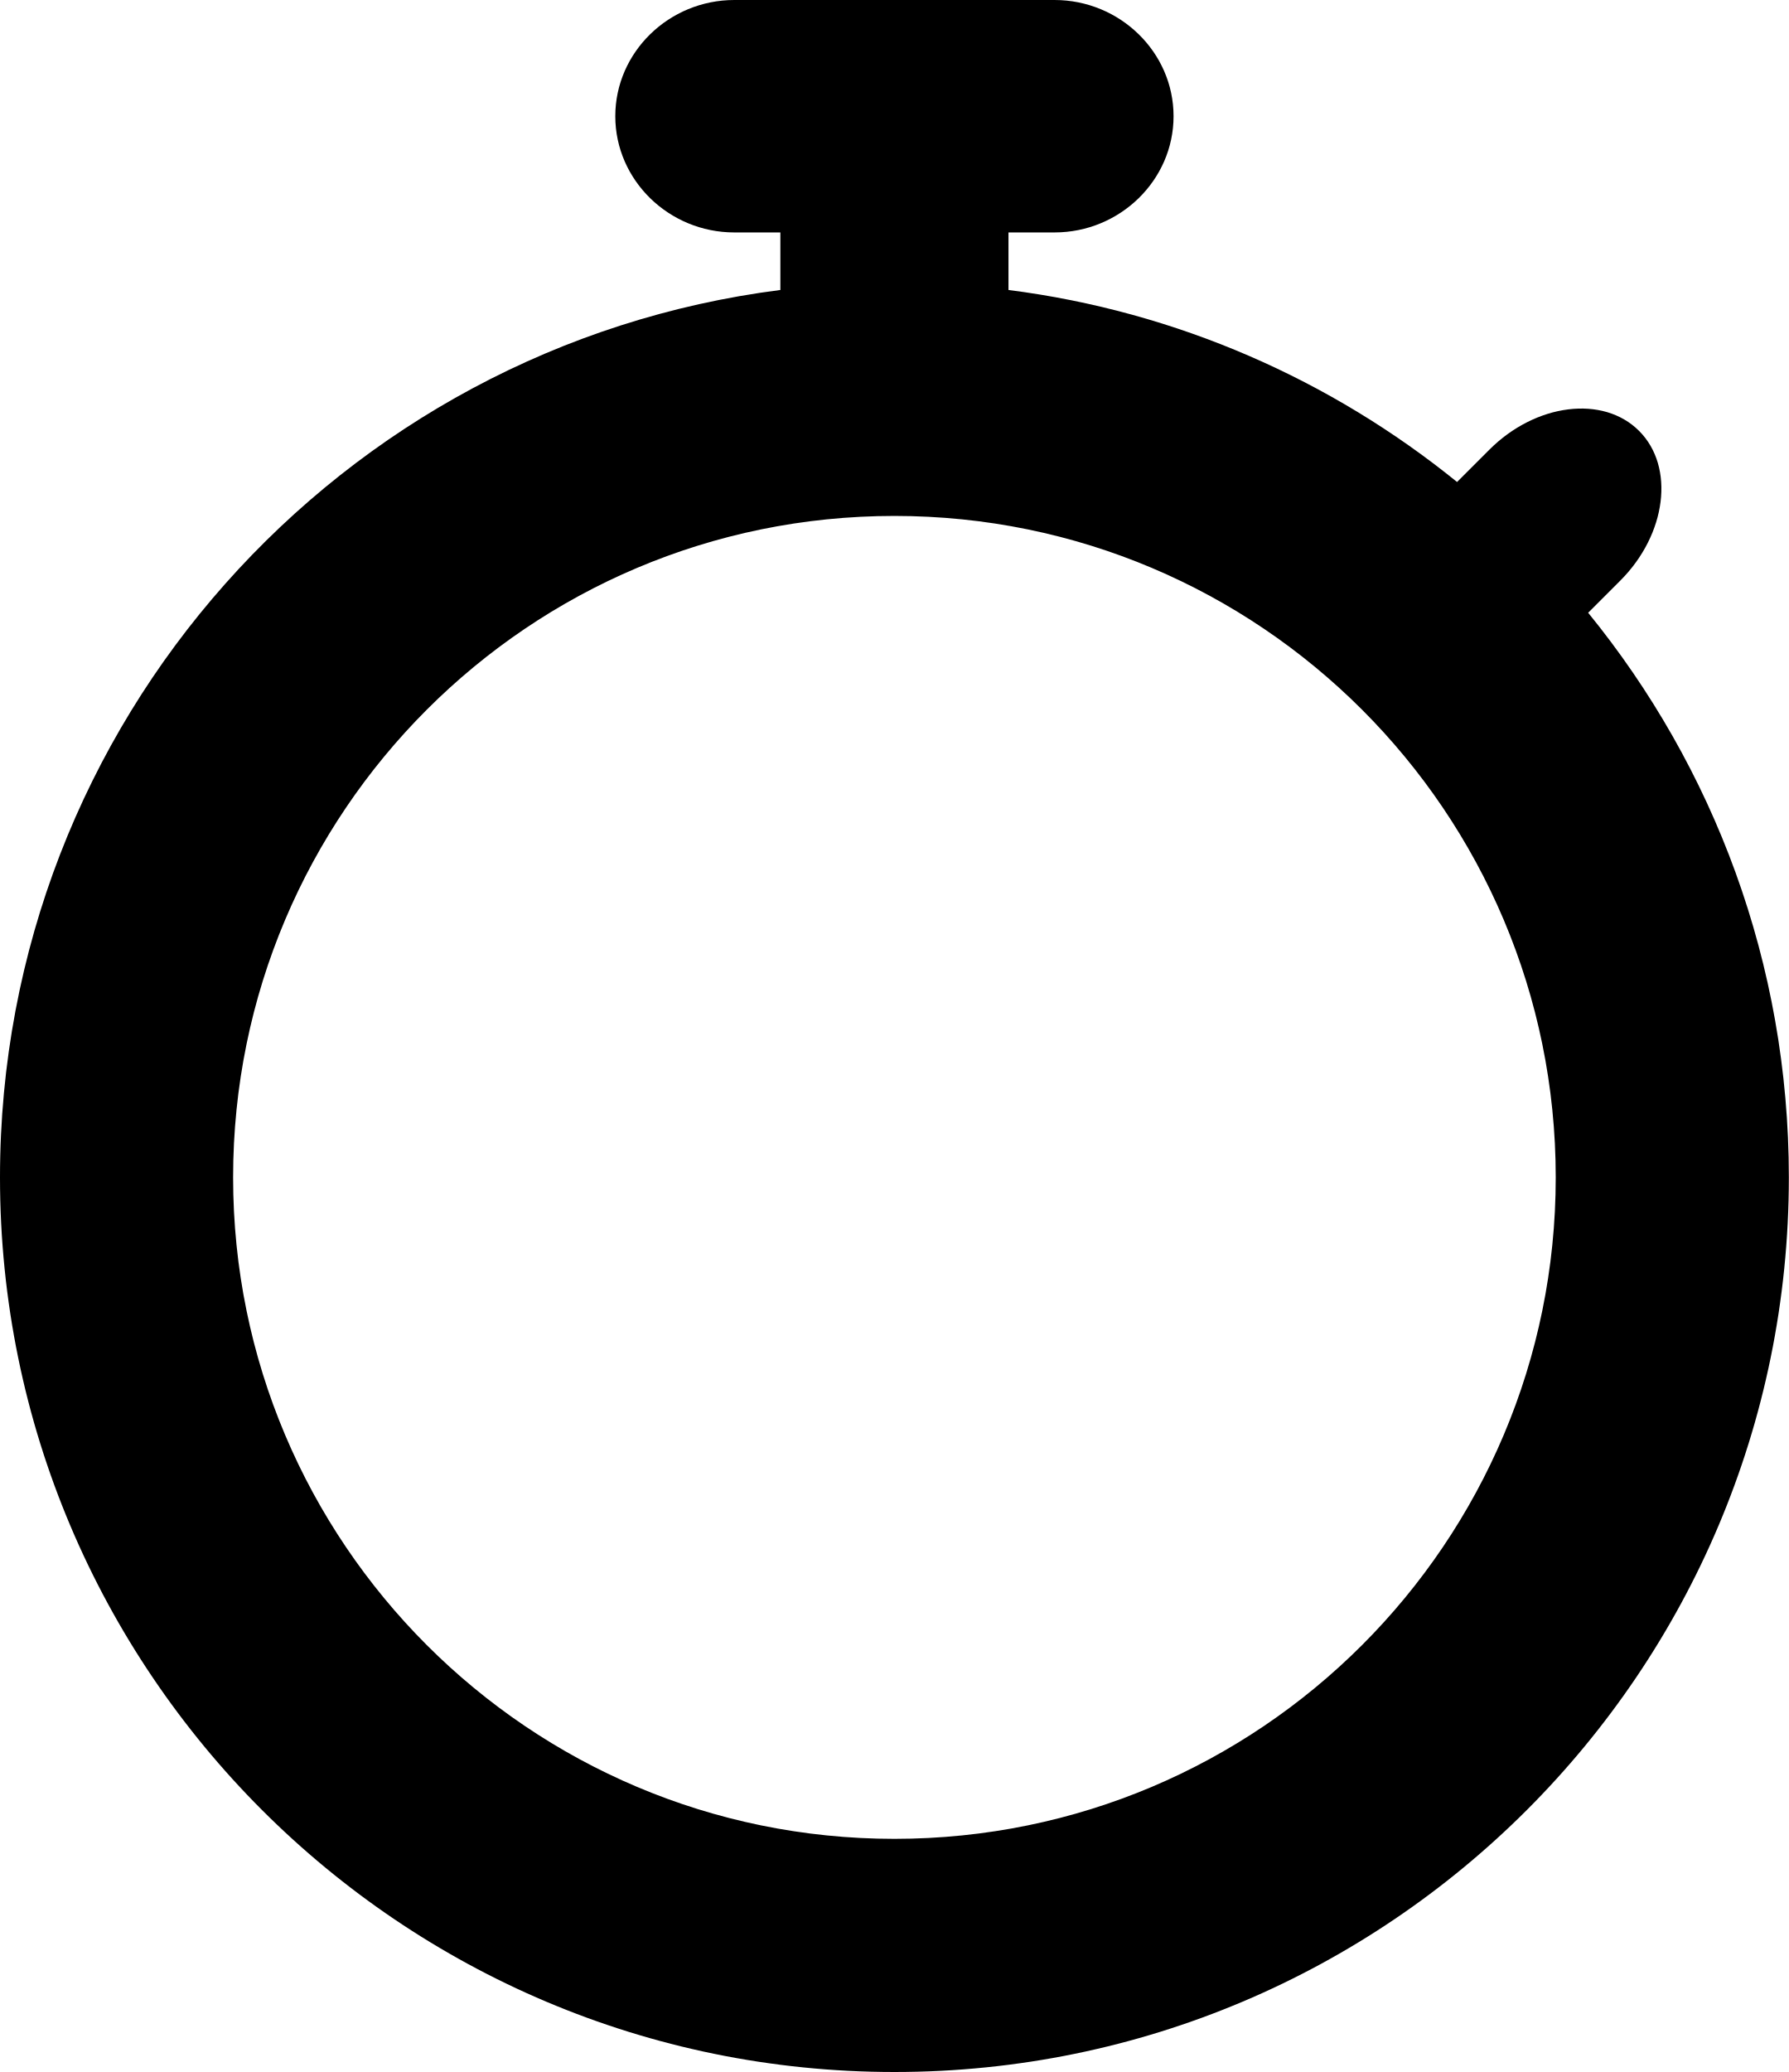
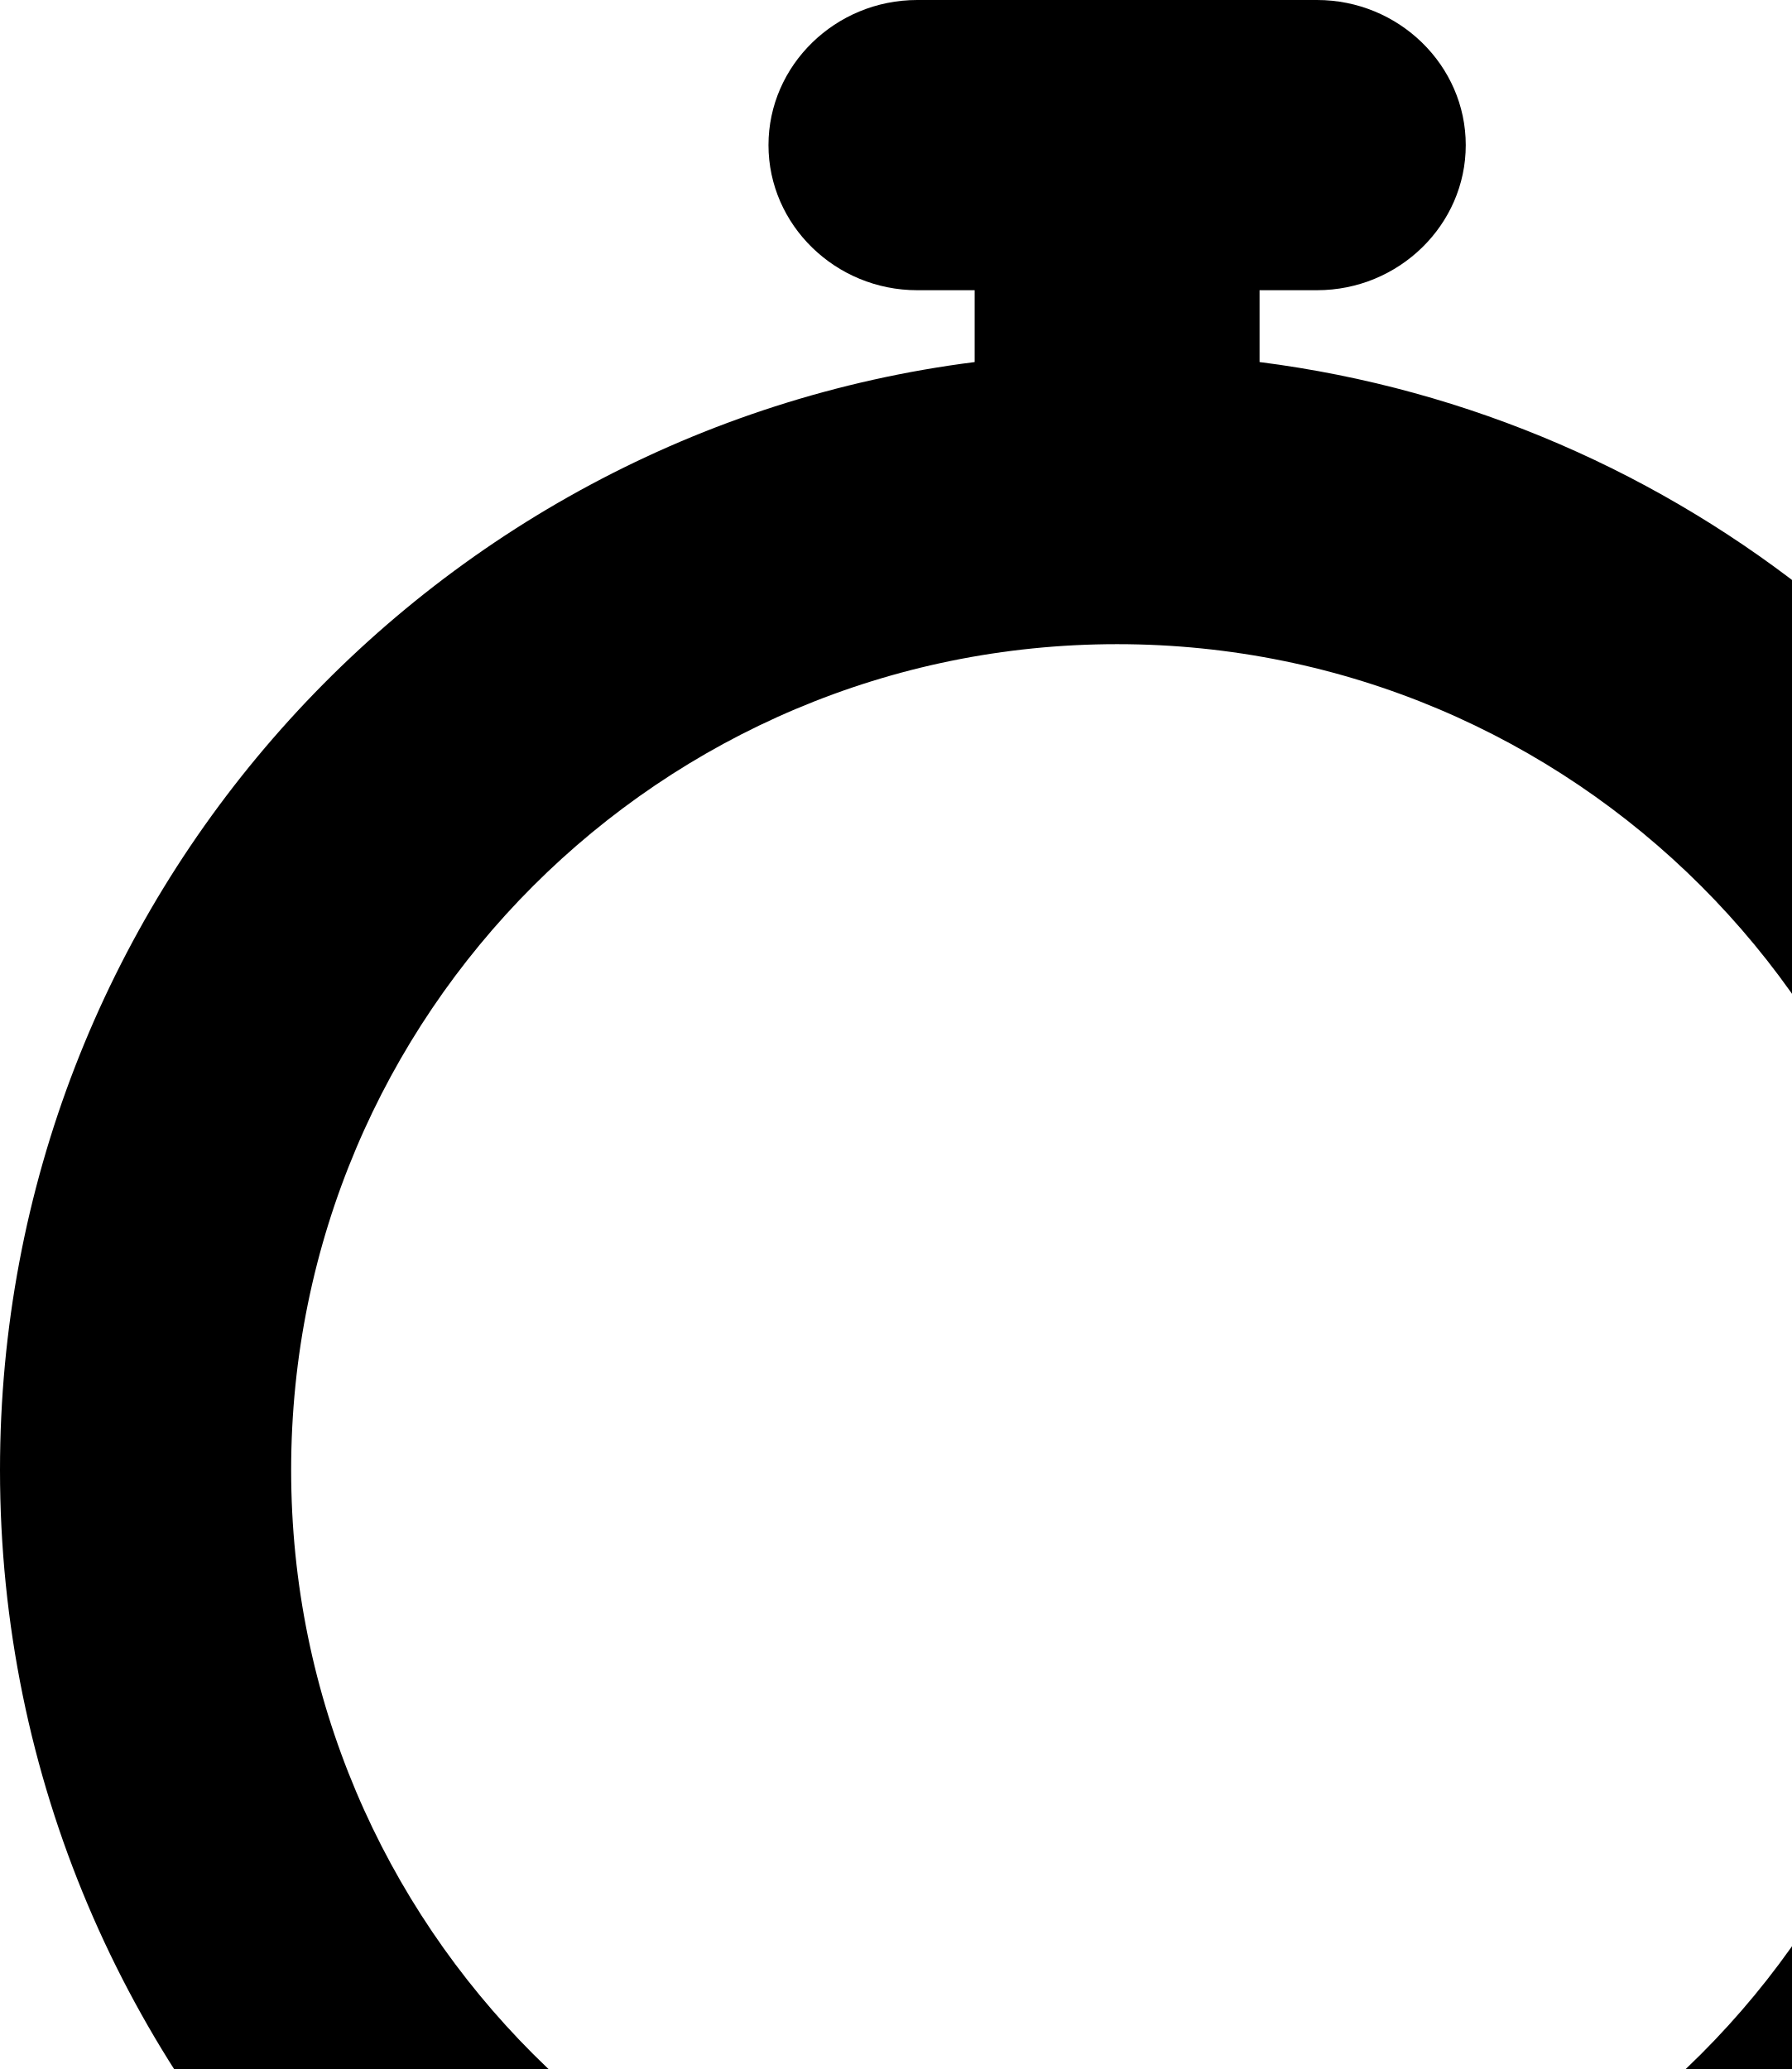
- <svg xmlns="http://www.w3.org/2000/svg" version="1.1" id="Layer_1" x="0px" y="0px" width="298px" height="345.097px" viewBox="0 0 298 345.097" enable-background="new 0 0 298 345.097" xml:space="preserve">
-   <path d="M264.568,102.055l5.355-5.355c7.717-7.717,9.124-18.938,3.126-24.935c-5.997-5.997-17.217-4.59-24.934,3.127l-5.386,5.385 C221.768,63.292,196.11,51.875,168,48.297v-9.583h7.658c10.914,0,19.843-8.711,19.843-19.357S186.573,0,175.659,0h-53.317  c-10.913,0-19.842,8.711-19.842,19.357s8.929,19.357,19.842,19.357H130v9.583C56.681,57.629,0,120.244,0,196.097  c0,82.291,66.709,149,149,149c82.29,0,149-66.709,149-149C298,160.434,285.465,127.703,264.568,102.055z M149,306.264 c-60.844,0-110.167-49.323-110.167-110.167S88.156,85.93,149,85.93c60.843,0,110.167,49.323,110.167,110.167  S209.843,306.264,149,306.264z" />
+ <svg xmlns="http://www.w3.org/2000/svg" version="1.1" id="Layer_1" x="0px" y="0px" width="239px" height="276px" viewBox="0 0 239 276" enable-background="new 0 0 239 276" xml:space="preserve">
+   <path fill="DEDEDE" d="M264.568,102.055l5.355-5.355c7.717-7.717,9.124-18.938,3.126-24.935c-5.997-5.997-17.217-4.59-24.934,3.127l-5.386,5.385 C221.768,63.292,196.11,51.875,168,48.297v-9.583h7.658c10.914,0,19.843-8.711,19.843-19.357S186.573,0,175.659,0h-53.317  c-10.913,0-19.842,8.711-19.842,19.357s8.929,19.357,19.842,19.357H130v9.583C56.681,57.629,0,120.244,0,196.097  c0,82.291,66.709,149,149,149c82.29,0,149-66.709,149-149C298,160.434,285.465,127.703,264.568,102.055z M149,306.264 c-60.844,0-110.167-49.323-110.167-110.167S88.156,85.93,149,85.93c60.843,0,110.167,49.323,110.167,110.167  S209.843,306.264,149,306.264z" />
</svg>
